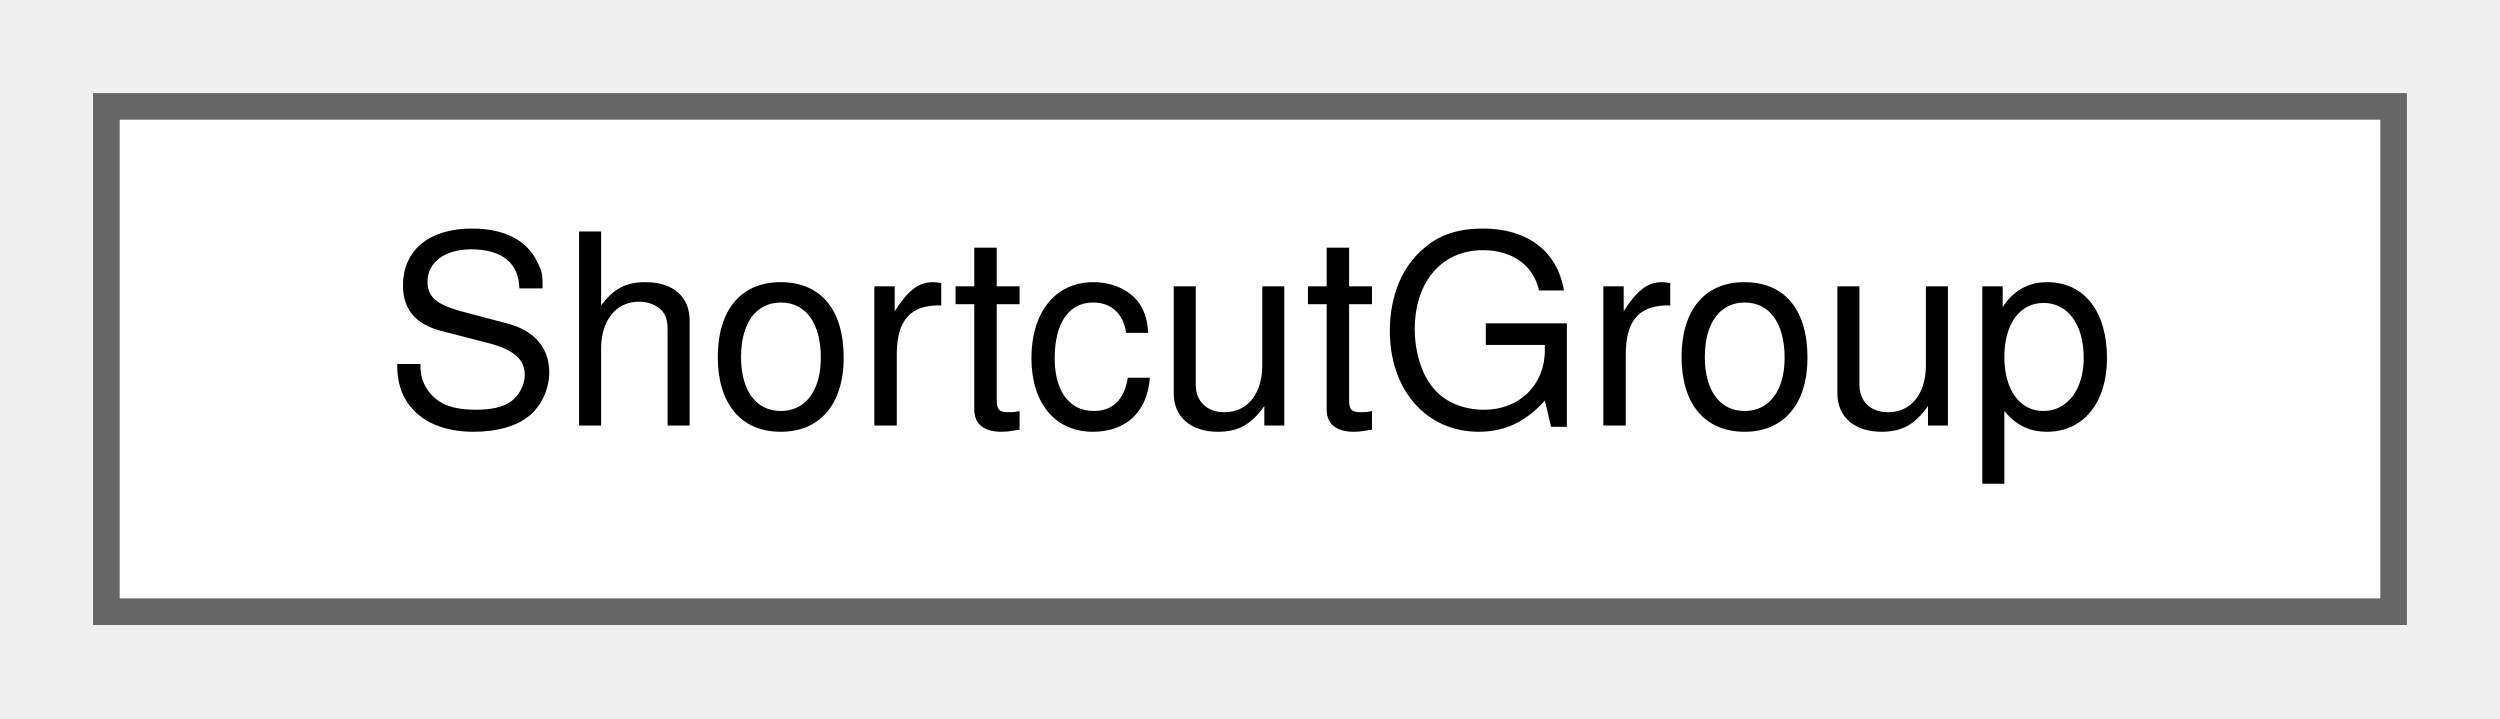
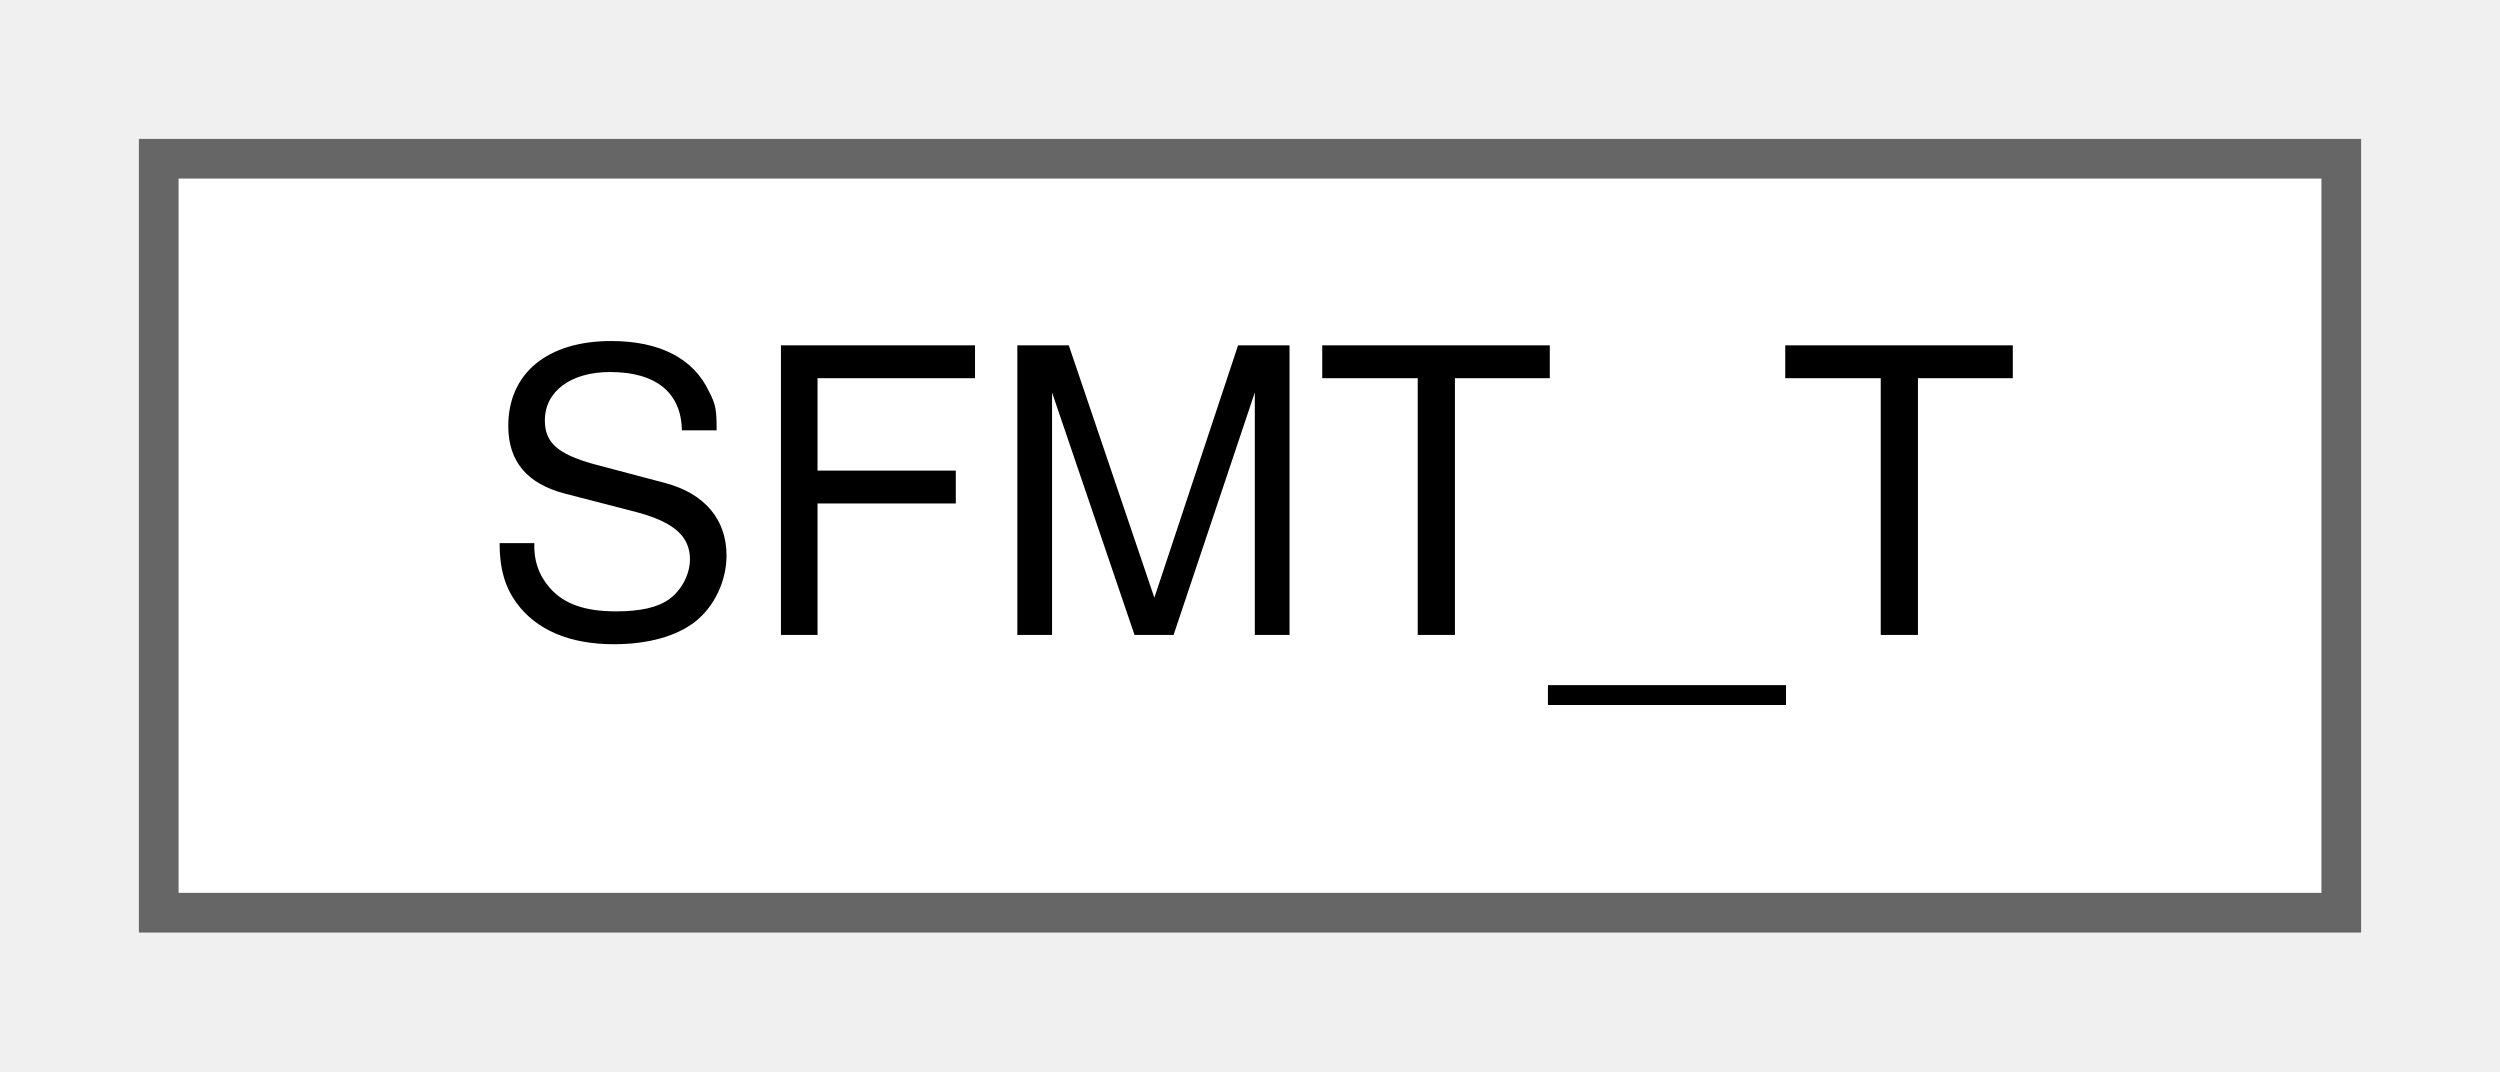
- <svg xmlns="http://www.w3.org/2000/svg" xmlns:xlink="http://www.w3.org/1999/xlink" width="94pt" height="27pt" viewBox="0.00 0.00 94.00 27.00">
+ <svg xmlns="http://www.w3.org/2000/svg" xmlns:xlink="http://www.w3.org/1999/xlink" width="63pt" height="27pt" viewBox="0.00 0.00 63.00 27.00">
  <g id="graph0" class="graph" transform="scale(1 1) rotate(0) translate(4 23)">
    <g id="Node000000" class="node">
      <g id="a_Node000000">
-         <a xlink:href="d2/d7a/classShortcutGroup.html" target="_top" xlink:title=" ">
-           <polygon fill="white" stroke="#666666" points="86,-19 0,-19 0,0 86,0 86,-19" />
-           <text text-anchor="middle" x="43" y="-7" font-family="Helvetica,sans-Serif" font-size="10.00">ShortcutGroup</text>
+         <a xlink:href="db/d02/structSFMT__T.html" target="_top" xlink:title=" ">
+           <polygon fill="white" stroke="#666666" points="55,-19 0,-19 0,0 55,0 55,-19" />
+           <text text-anchor="middle" x="27.5" y="-7" font-family="Helvetica,sans-Serif" font-size="10.00">SFMT_T</text>
        </a>
      </g>
    </g>
  </g>
</svg>
